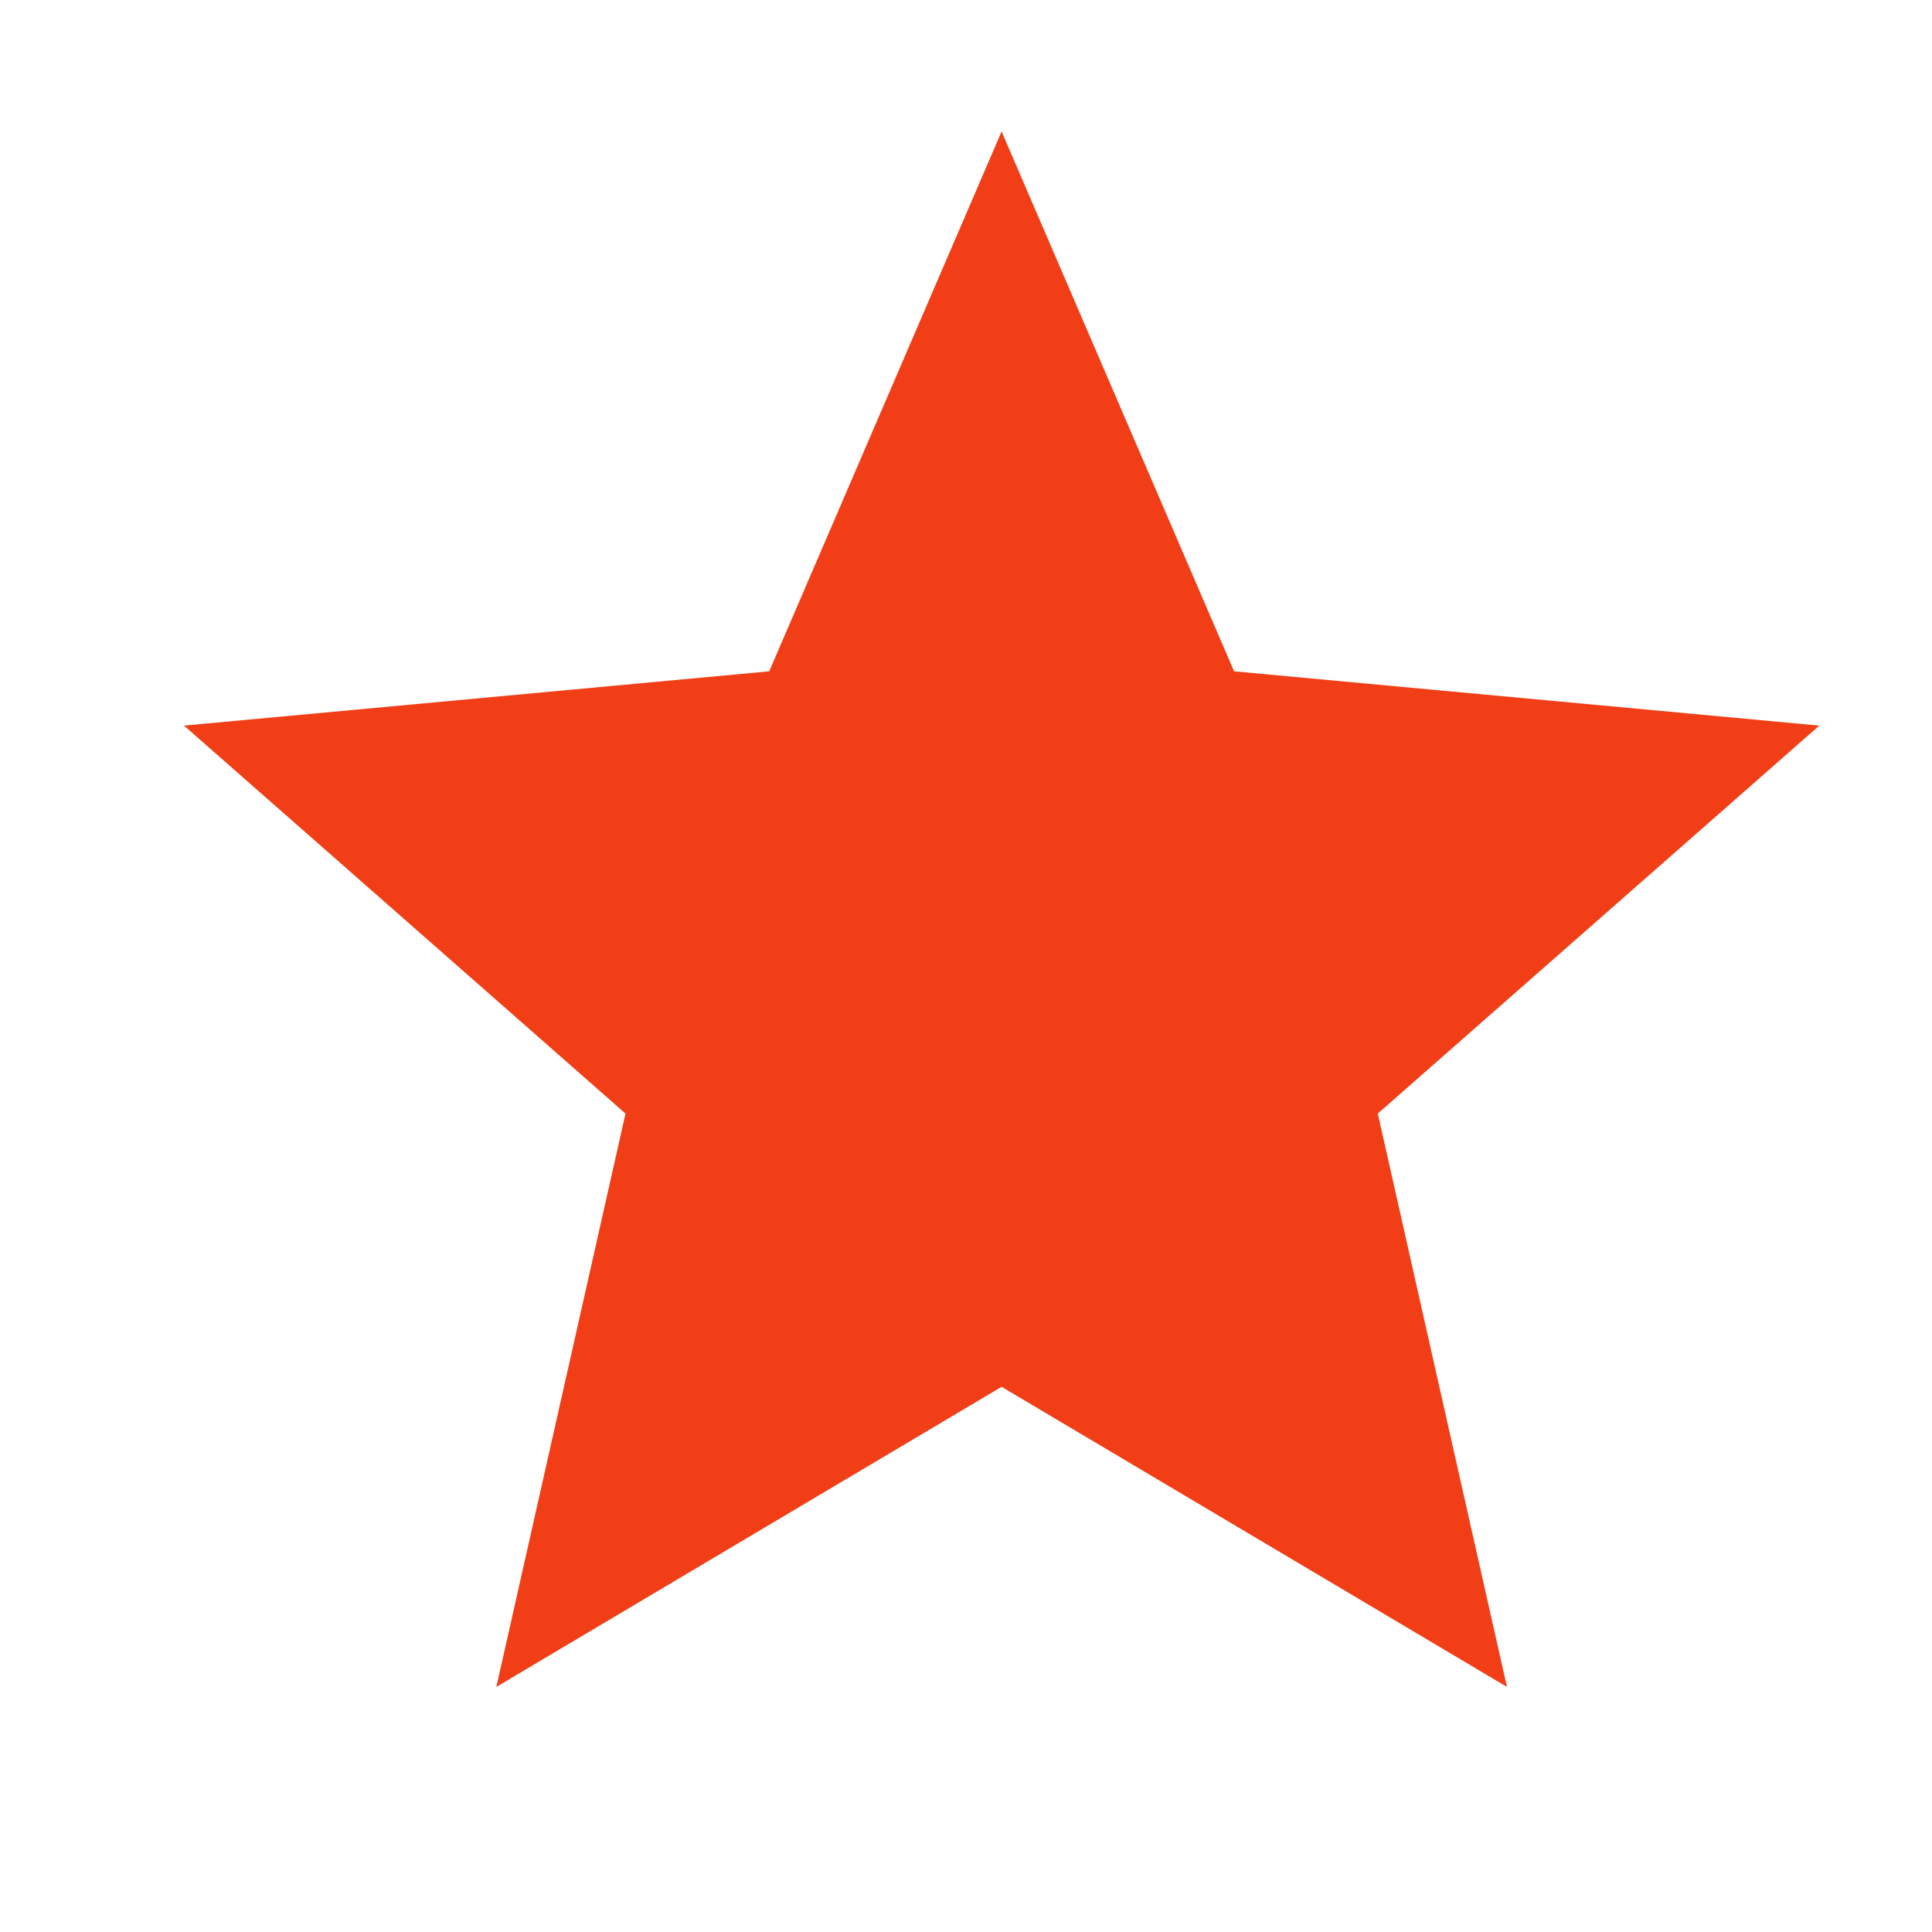
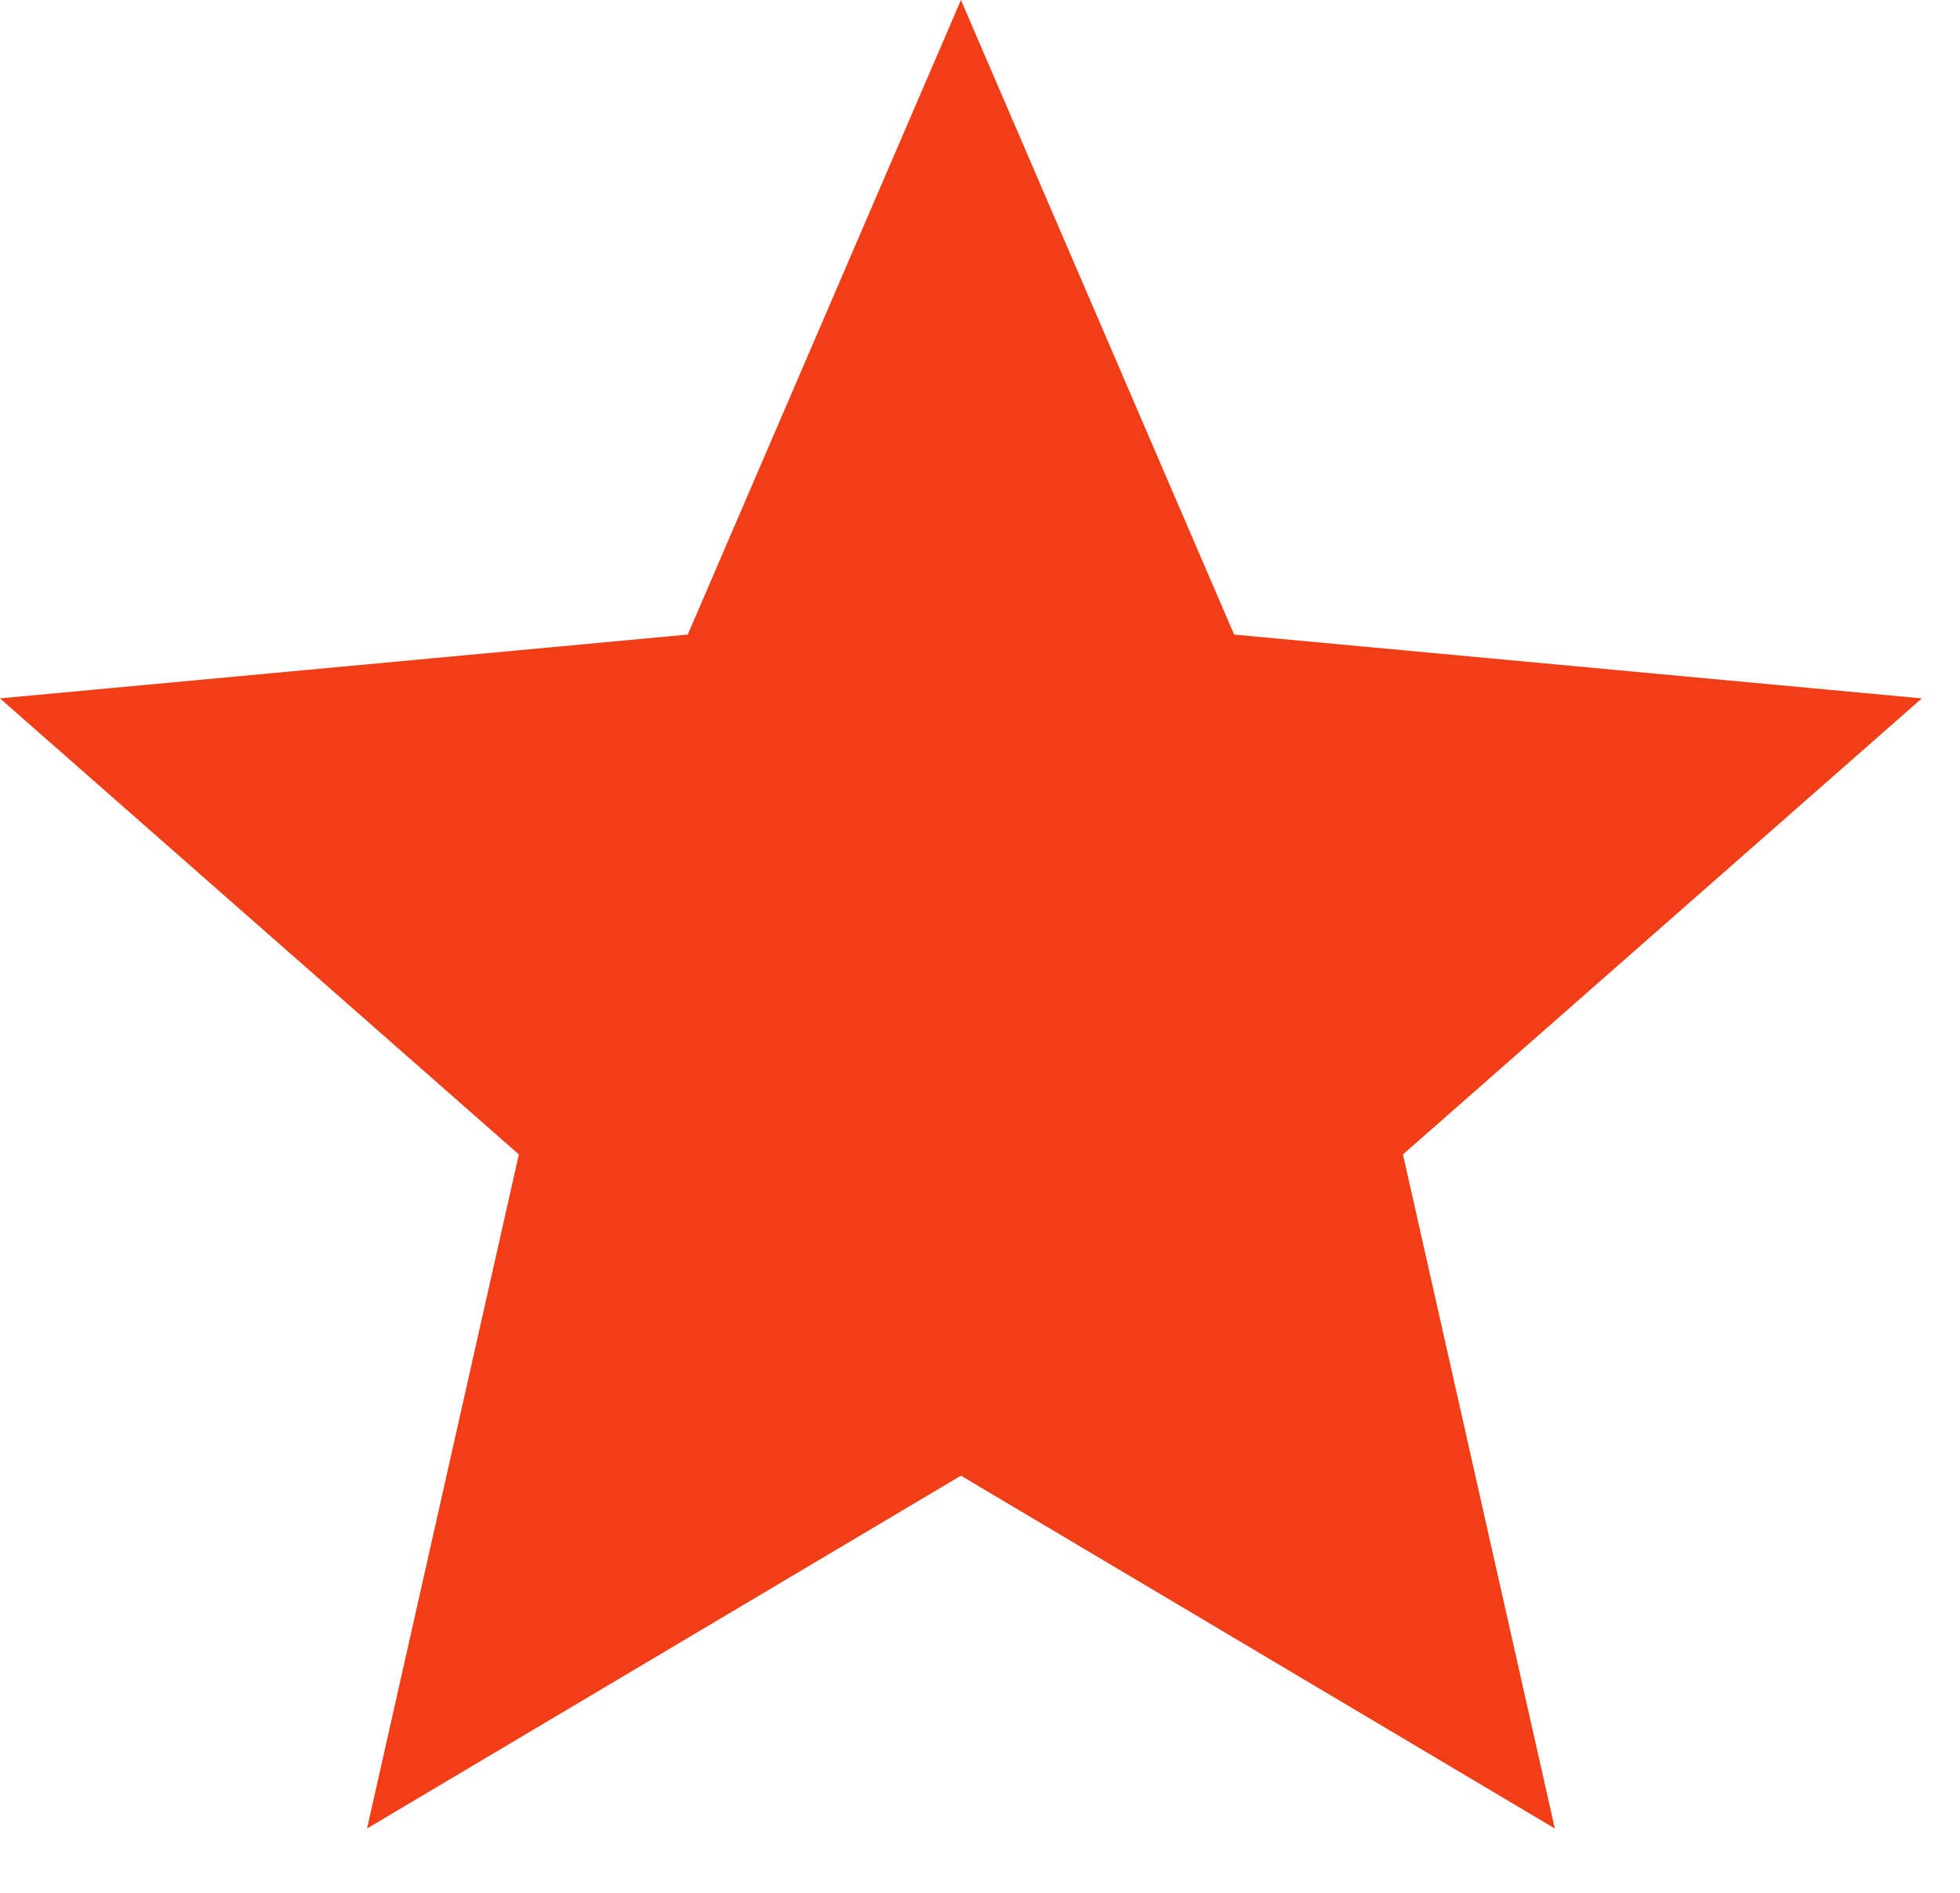
- <svg xmlns="http://www.w3.org/2000/svg" width="21" height="21" viewBox="0 0 21 21" fill="none">
-   <path d="M10.887 1.429L13.414 7.297L19.775 7.887L14.976 12.104L16.38 18.336L10.887 15.074L5.395 18.336L6.799 12.104L2 7.887L8.361 7.297L10.887 1.429Z" fill="#F13E17" />
+ <svg xmlns="http://www.w3.org/2000/svg" width="29" height="28" viewBox="0 0 29 28" fill="none">
+   <path d="M14.218 0L18.26 9.387L28.435 10.331L20.758 17.077L23.005 27.048L14.218 21.829L5.431 27.048L7.677 17.077L0 10.331L10.176 9.387L14.218 0Z" fill="#F13E17" />
</svg>
